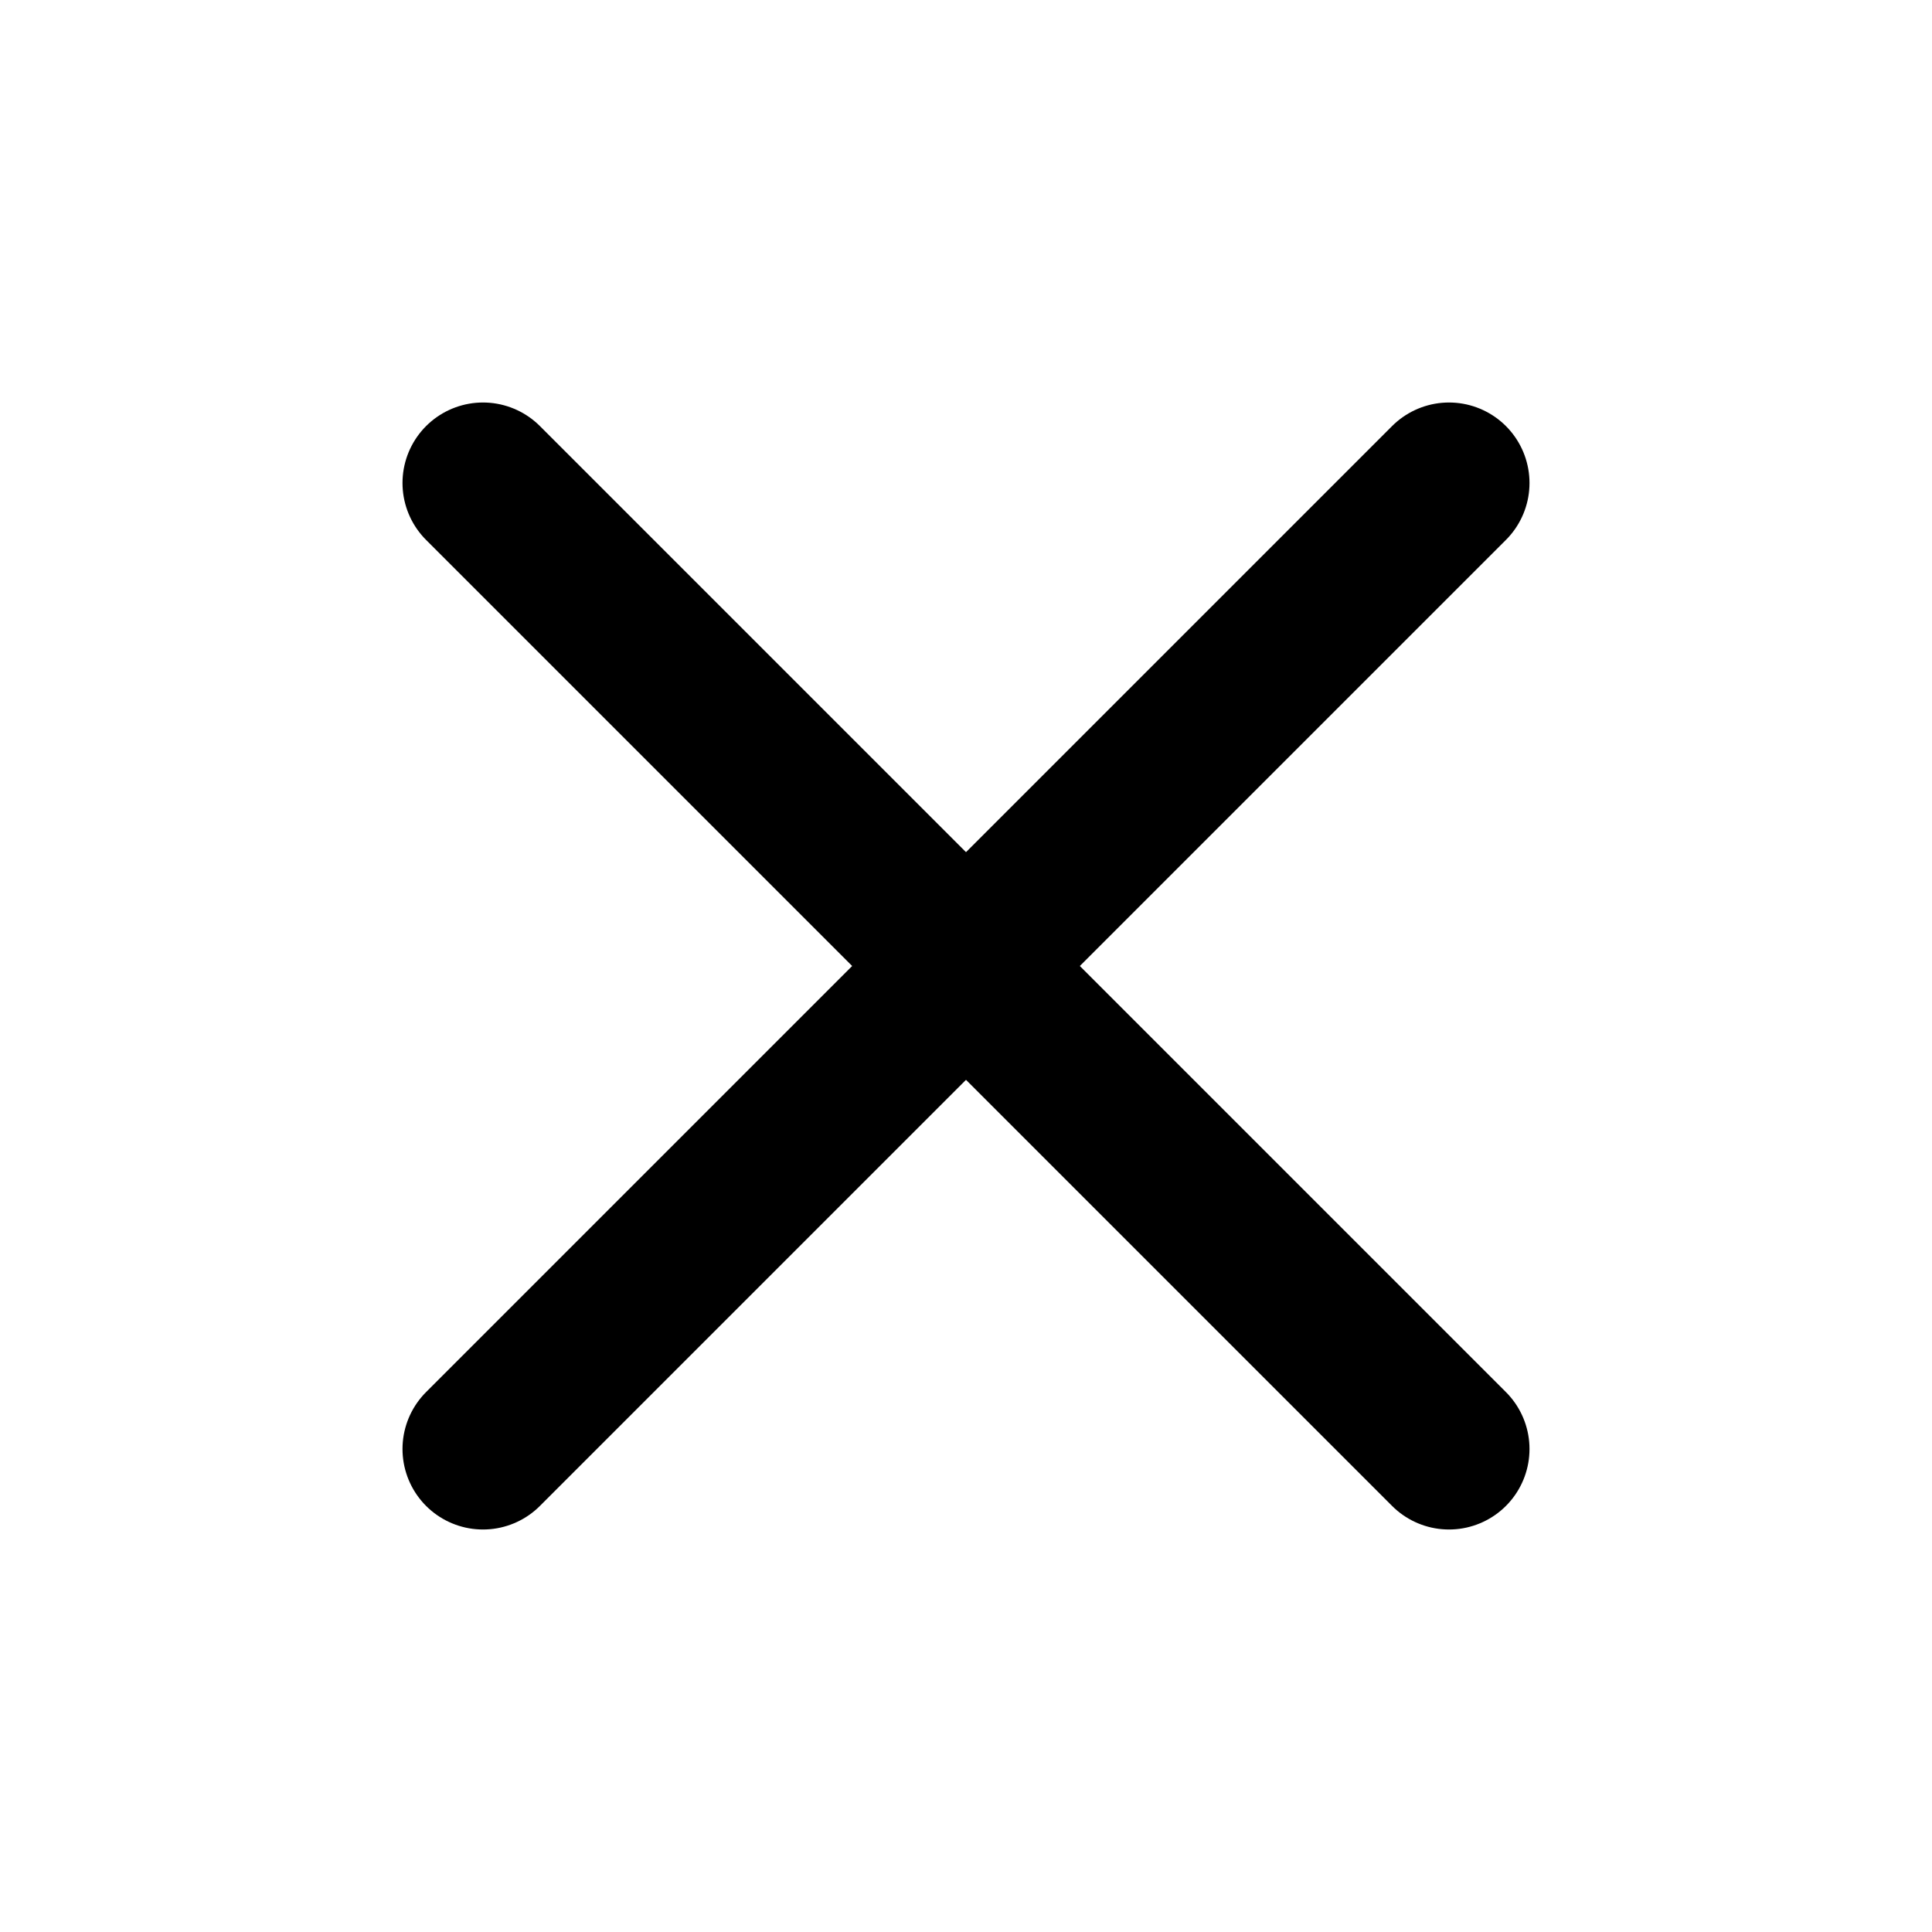
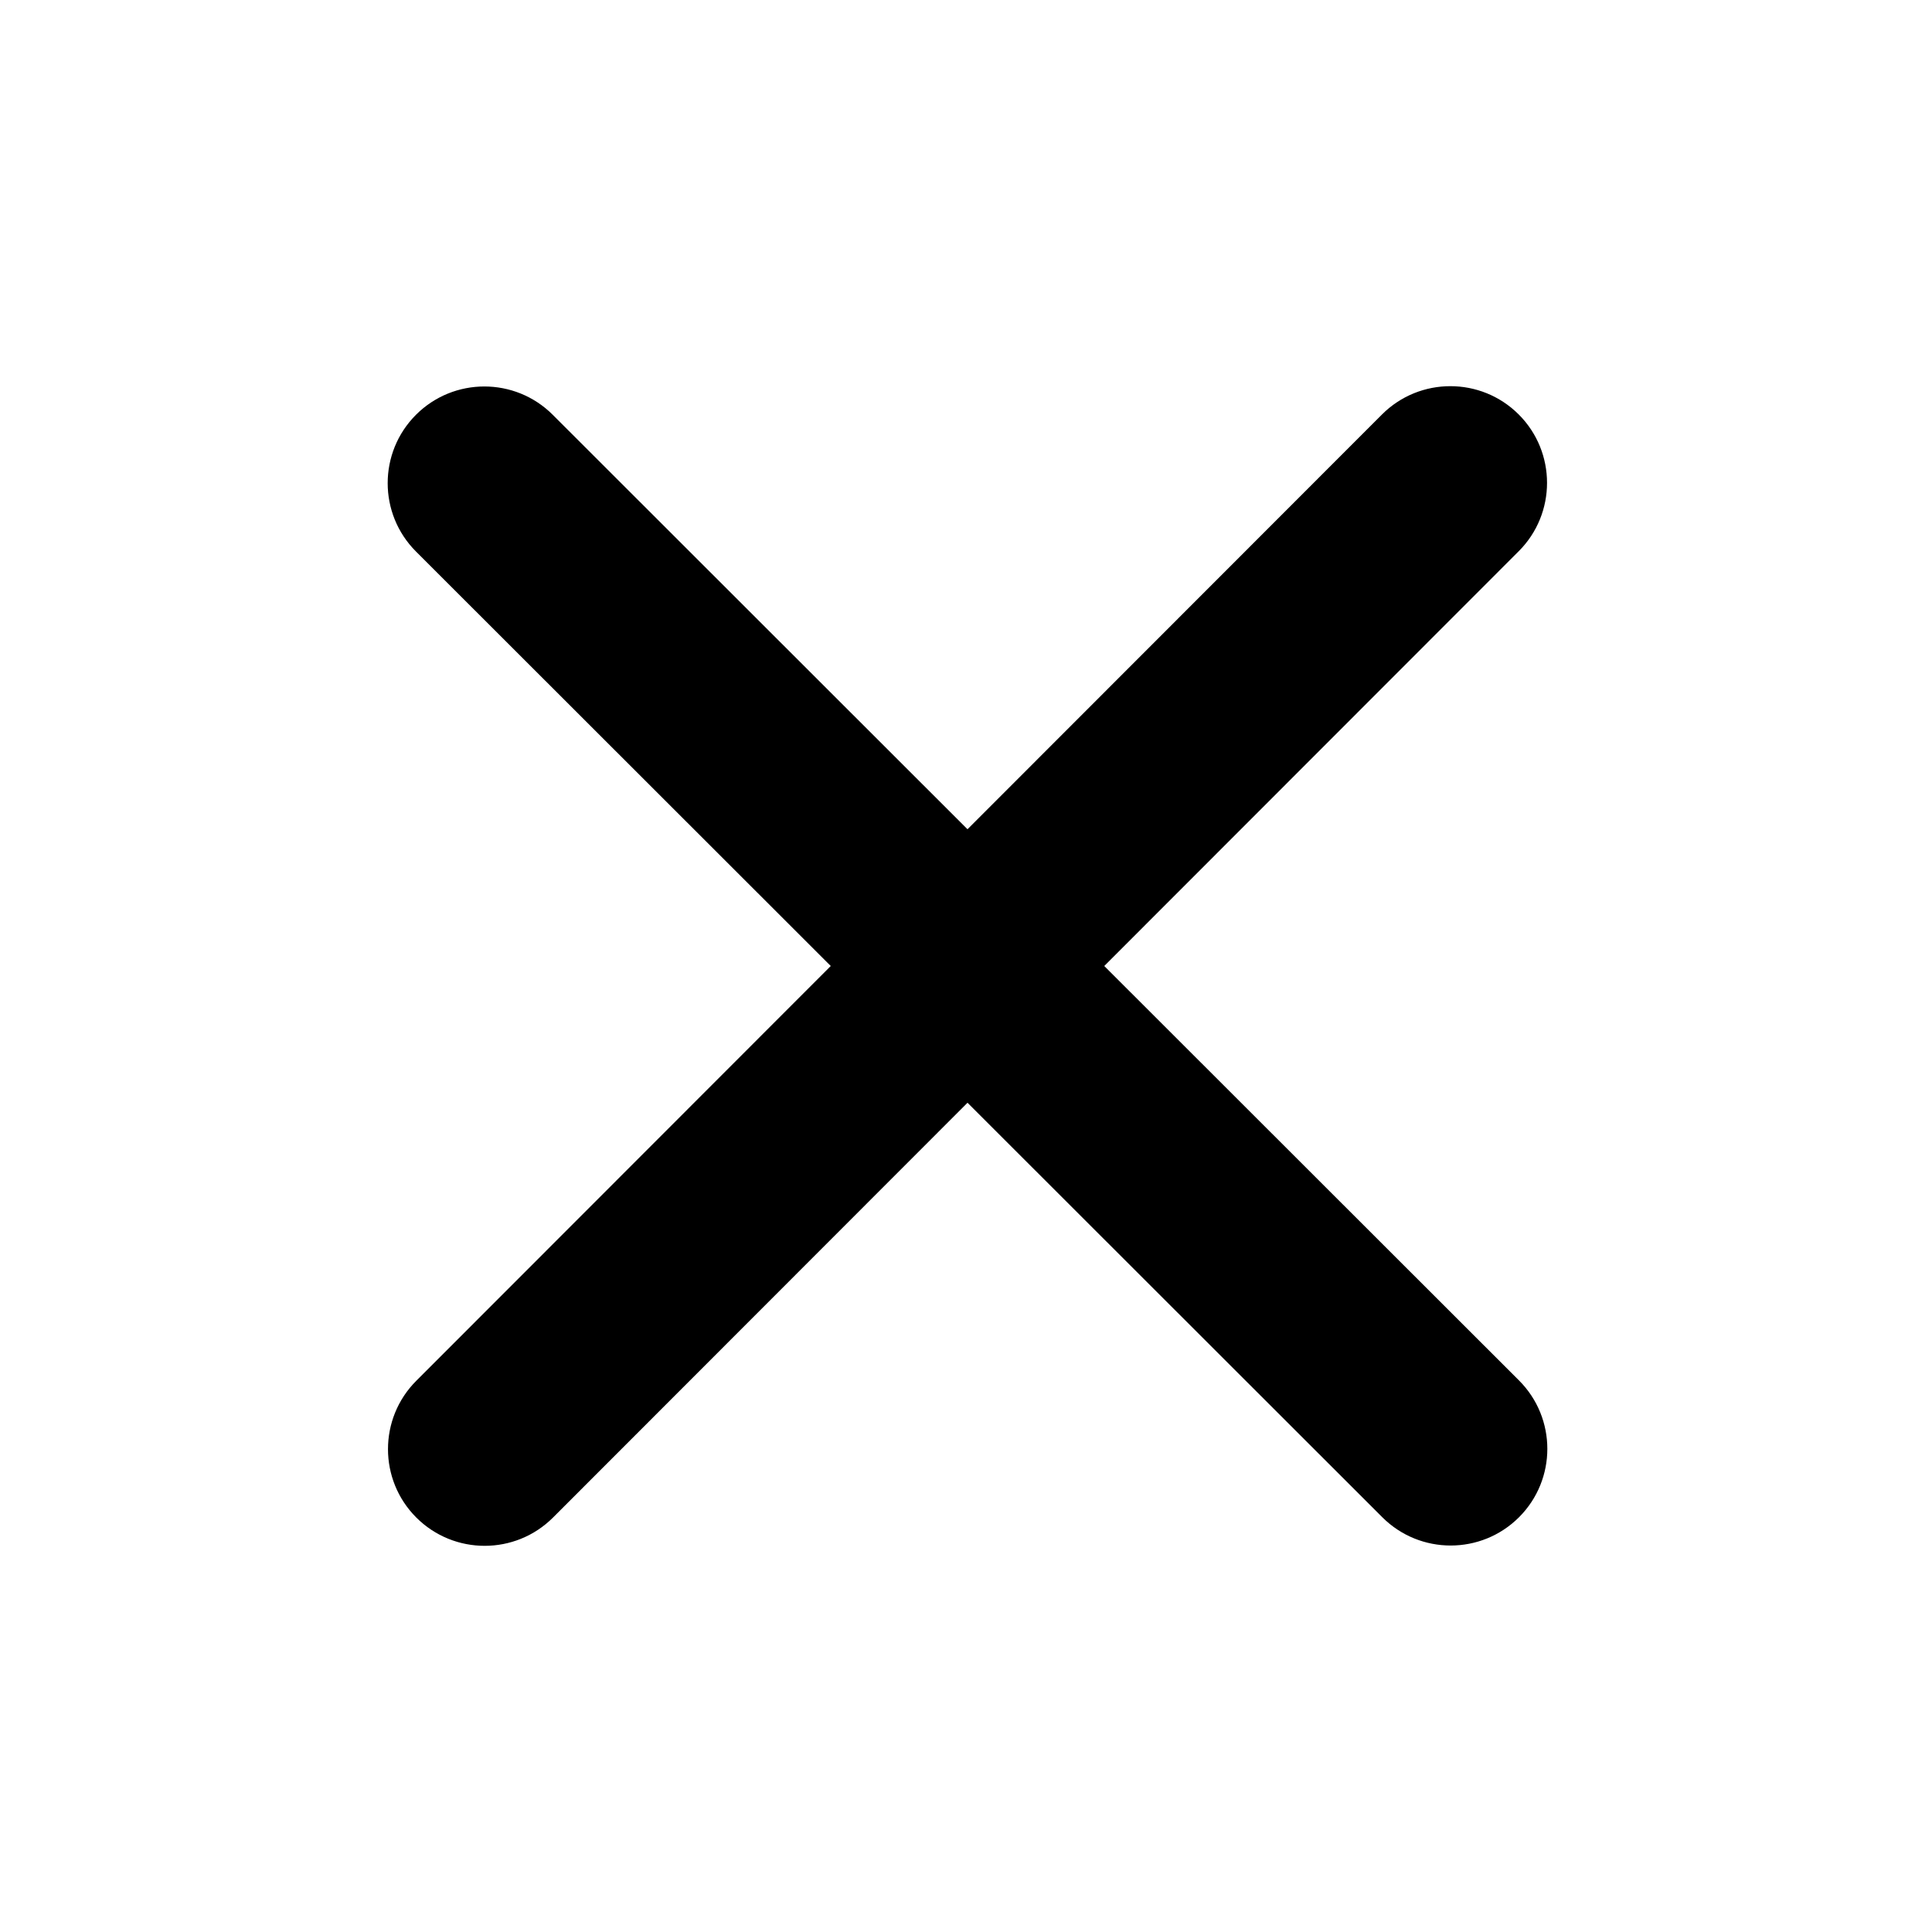
- <svg xmlns="http://www.w3.org/2000/svg" width="24" height="24" viewBox="0 0 24 24" fill="none" stroke="currentColor" stroke-width="2" stroke-linecap="round" stroke-linejoin="round" class="feather feather-x">
-   <line x1="18" y1="6" x2="6" y2="18" />
-   <line x1="6" y1="6" x2="18" y2="18" />
+ <svg xmlns="http://www.w3.org/2000/svg" viewBox="0 0 640 640">
+   <path d="M183.1 137.4C170.6 124.9 150.3 124.9 137.8 137.4C125.3 149.9 125.3 170.2 137.8 182.7L275.2 320L137.9 457.4C125.4 469.9 125.4 490.2 137.9 502.7C150.4 515.2 170.7 515.2 183.2 502.7L320.5 365.3L457.9 502.6C470.4 515.1 490.7 515.1 503.2 502.6C515.7 490.1 515.7 469.8 503.2 457.3L365.8 320L503.1 182.6C515.6 170.1 515.6 149.8 503.1 137.3C490.6 124.8 470.3 124.8 457.8 137.3L320.5 274.7L183.1 137.4z" />
</svg>
